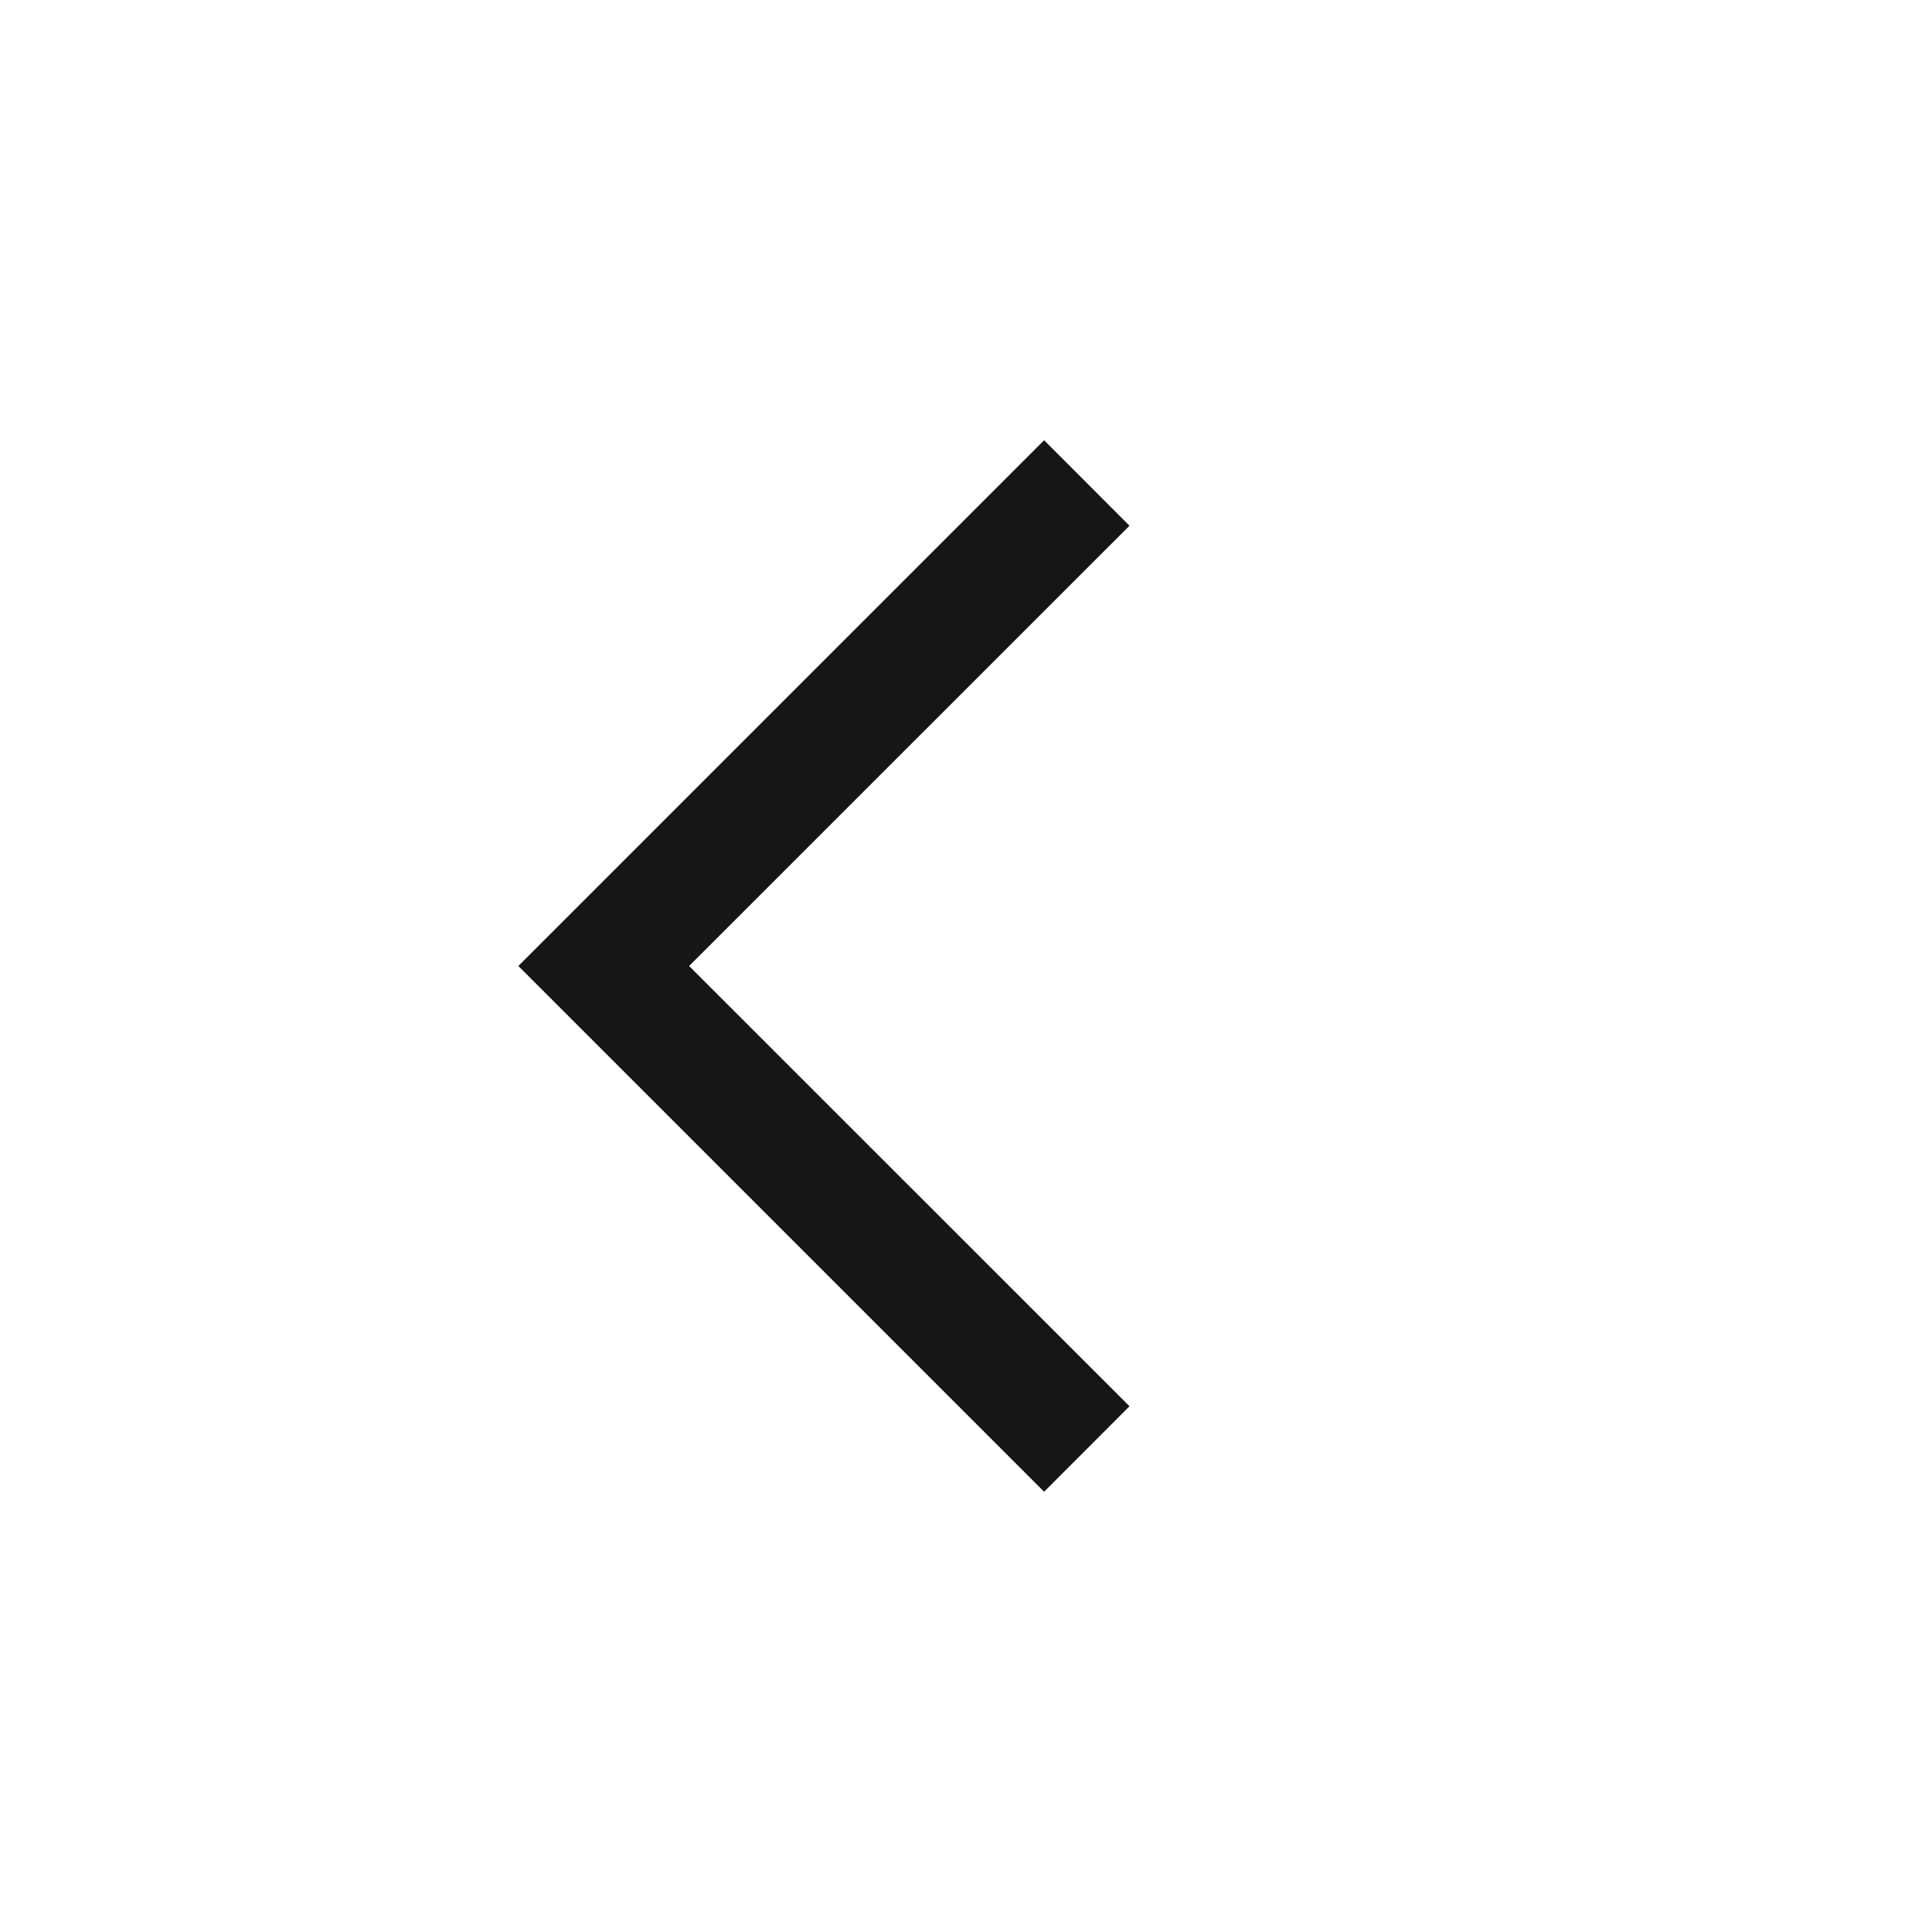
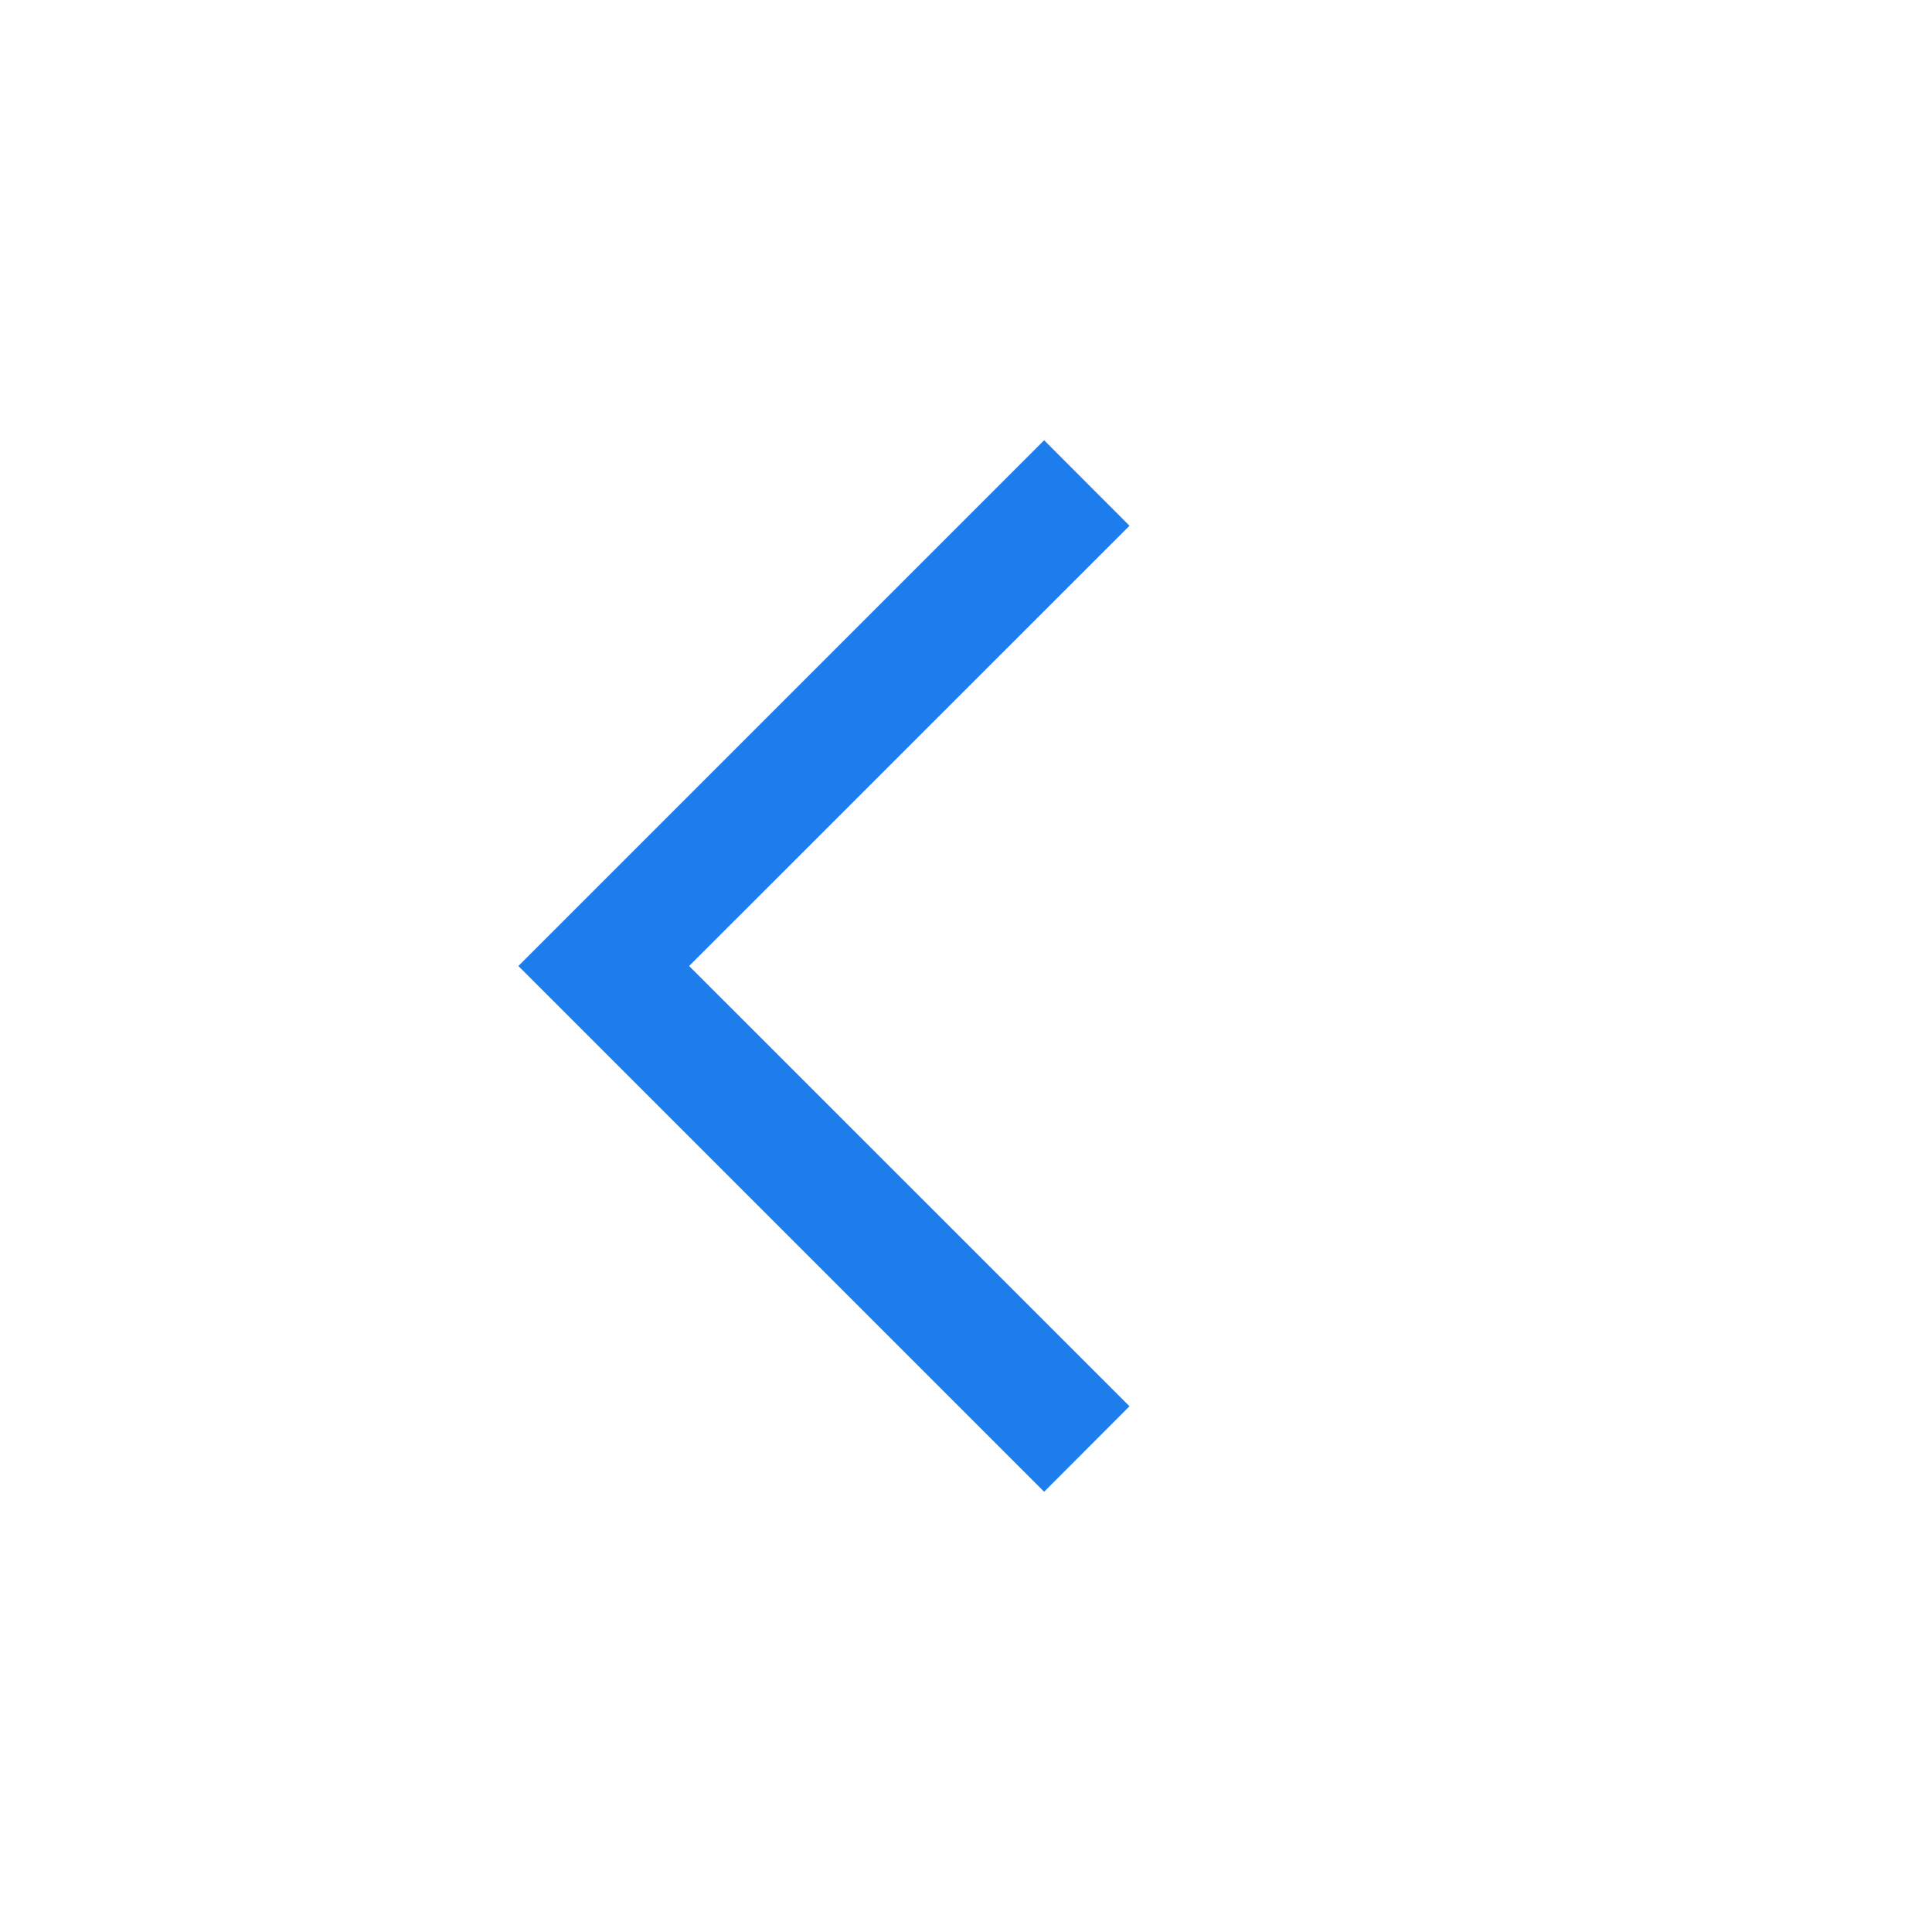
<svg xmlns="http://www.w3.org/2000/svg" width="16" height="16" fill="none">
-   <path fill-rule="evenodd" clip-rule="evenodd" d="m8.647 3.646.707.708L5.707 8l3.647 3.646-.707.708L4.293 8l4.354-4.354Z" fill="#151617" />
+   <path fill-rule="evenodd" clip-rule="evenodd" d="m8.647 3.646.707.708L5.707 8l3.647 3.646-.707.708L4.293 8l4.354-4.354Z" fill="#1D7DED" />
</svg>
